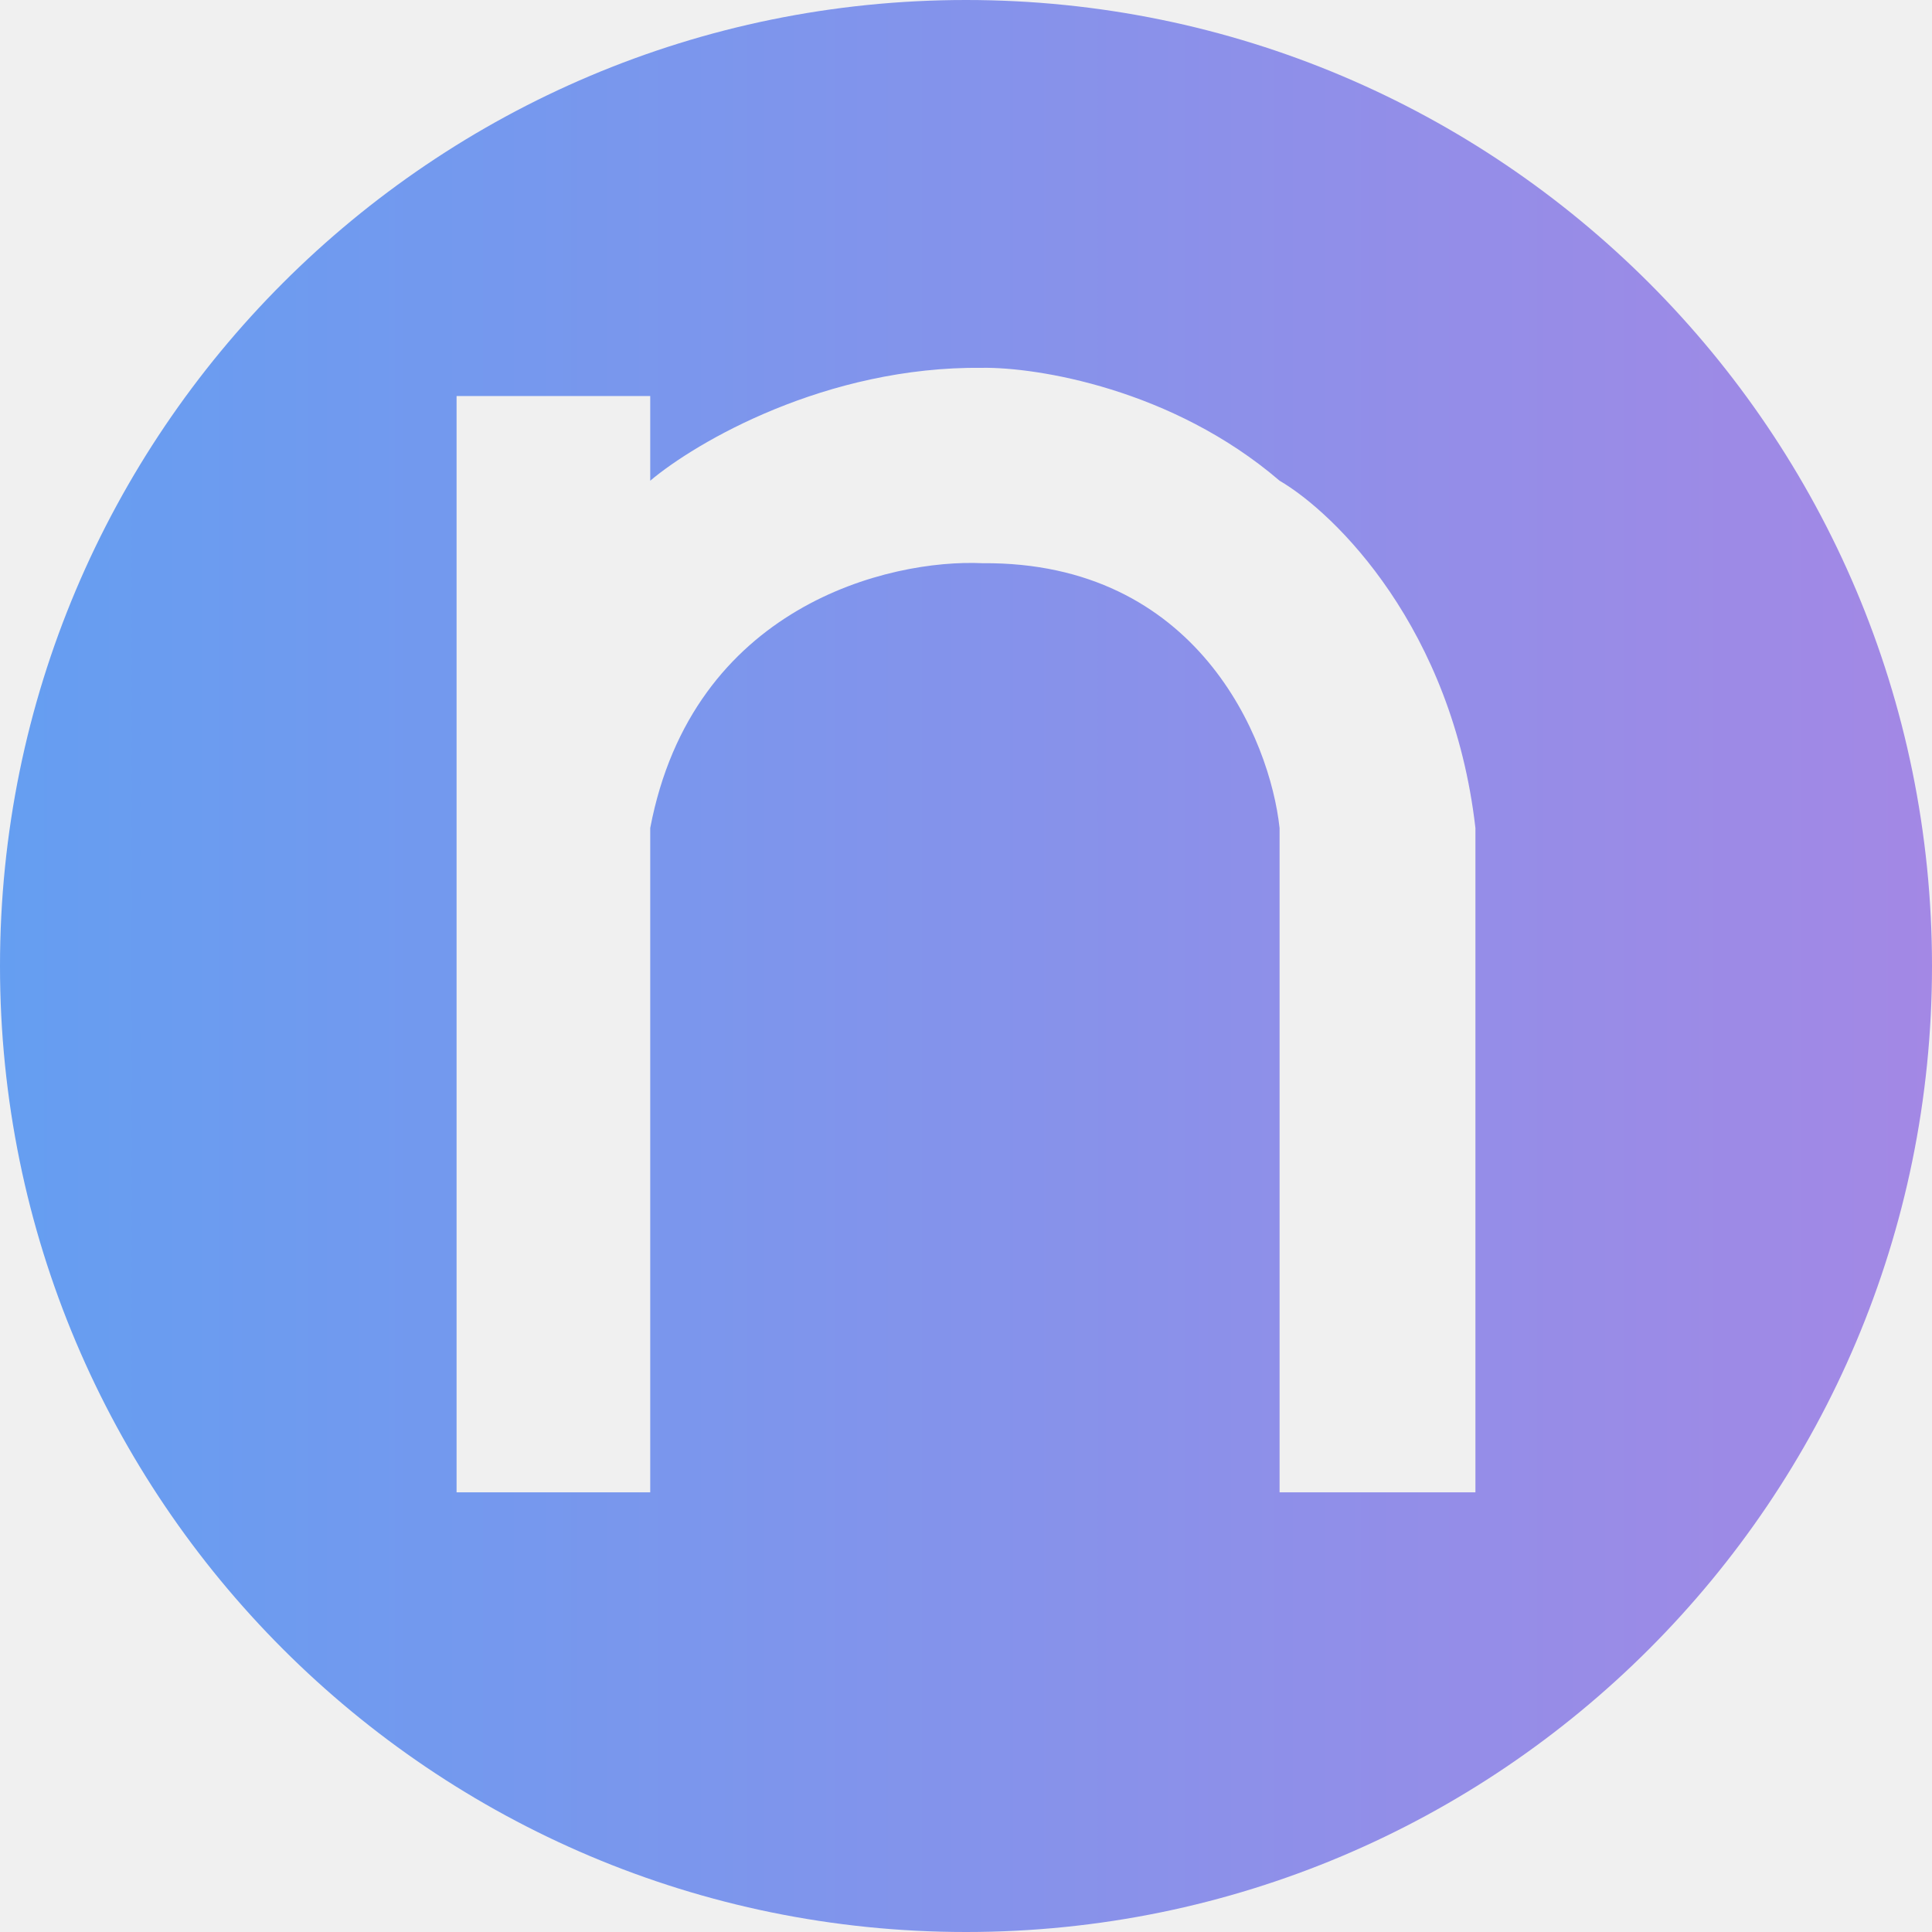
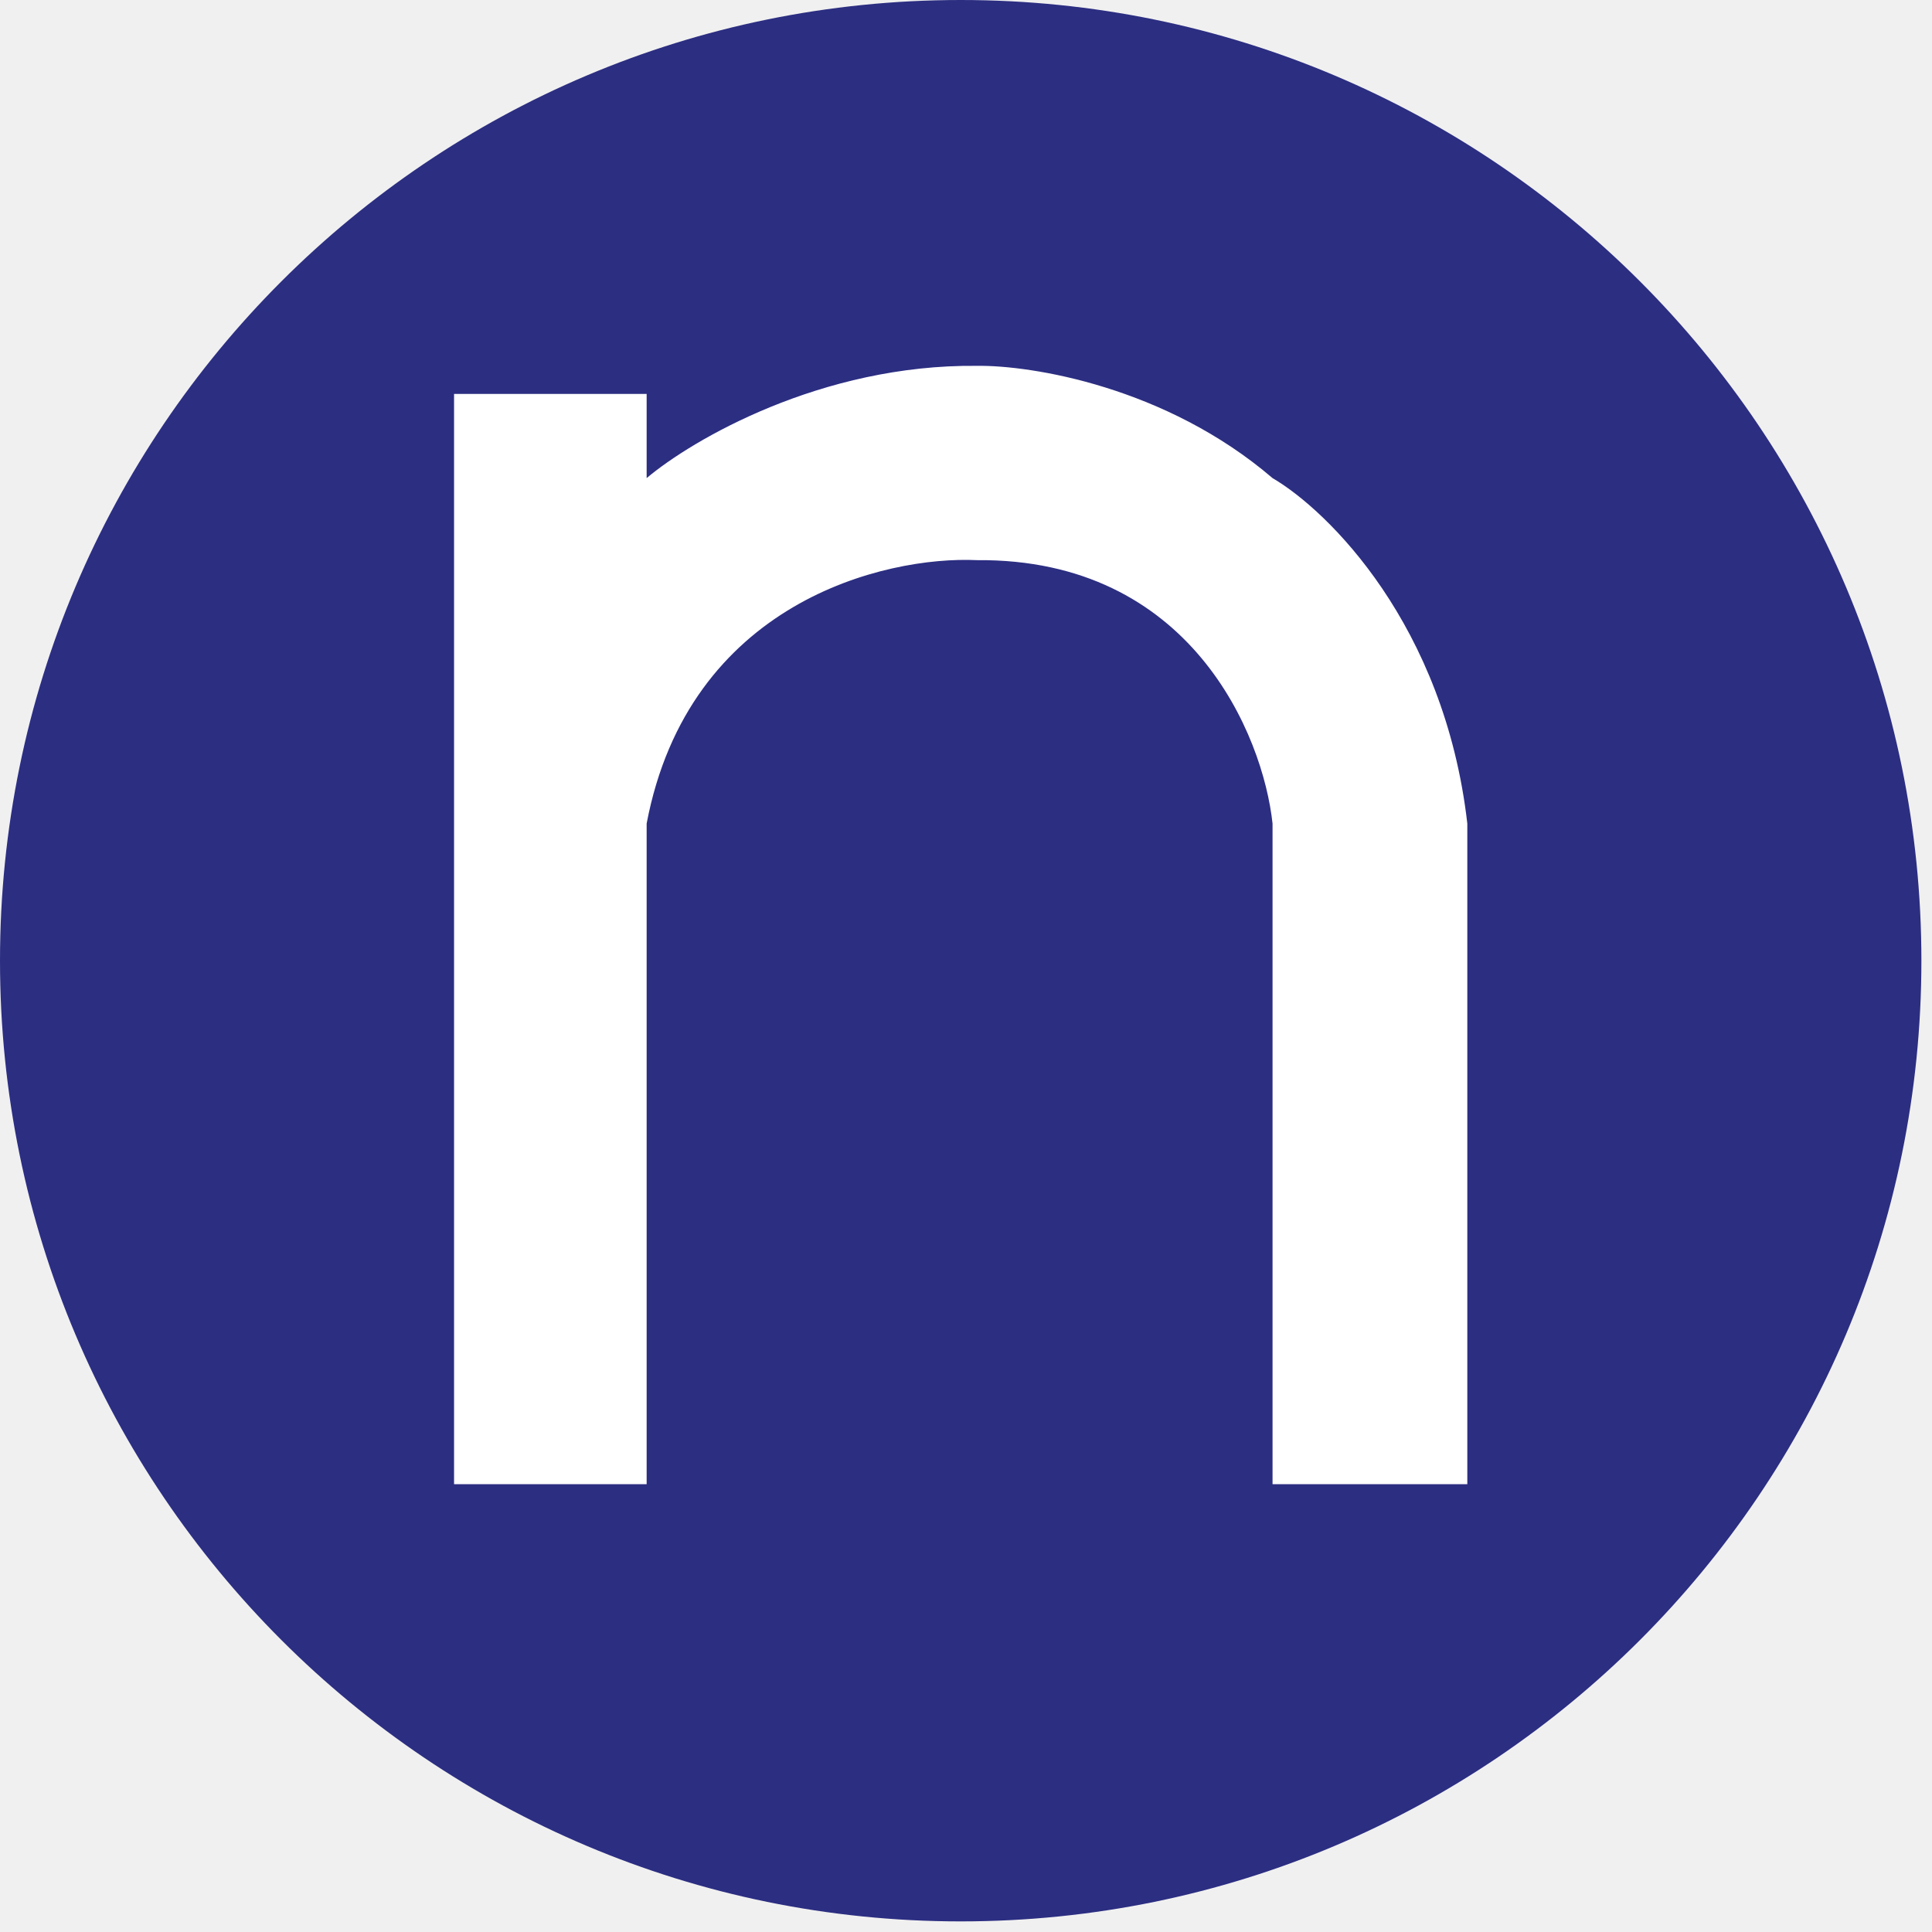
- <svg xmlns="http://www.w3.org/2000/svg" width="457" height="457" viewBox="0 0 457 457" fill="none">
-   <path fill-rule="evenodd" clip-rule="evenodd" d="M228.5 457C354.697 457 457 354.697 457 228.5C457 102.303 354.697 0 228.5 0C102.303 0 0 102.303 0 228.5C0 354.697 102.303 457 228.5 457ZM108 353V93.683H153.806V113.709C164.563 104.637 195.343 86.596 232.404 87.007C245.243 86.836 277.272 91.936 302.674 113.709C315.86 121.411 343.587 148.627 349 195.869V353H302.674V195.869C300.418 174.815 283.206 132.812 232.404 133.222C210.368 132.195 163.8 143.287 153.806 195.869V353H108Z" fill="url(#paint0_linear_303_9)" />
-   <defs>
-     <linearGradient id="paint0_linear_303_9" x1="0" y1="229" x2="457" y2="229" gradientUnits="userSpaceOnUse">
-       <stop stop-color="#659EF1" />
-       <stop offset="1" stop-color="#A388E5" />
-     </linearGradient>
-   </defs>
+ <svg xmlns="http://www.w3.org/2000/svg" width="135" height="135" viewBox="0 0 135 135" fill="none">
+   <circle cx="67.5" cy="69.5" r="59.5" fill="white" />
+   <path fill-rule="evenodd" clip-rule="evenodd" d="M67.13 134.259C104.204 134.259 134.259 104.204 134.259 67.13C134.259 30.055 104.204 0 67.13 0C30.055 0 0 30.055 0 67.13C0 104.204 30.055 134.259 67.13 134.259ZM31.728 103.708V27.525H45.185V33.408C48.345 30.743 57.388 25.443 68.276 25.564C72.048 25.513 81.458 27.012 88.92 33.408C92.794 35.671 100.94 43.667 102.53 57.546V103.708H88.92V57.546C88.257 51.361 83.201 39.02 68.276 39.141C61.802 38.839 48.121 42.098 45.185 57.546V103.708H31.728Z" fill="#2C2E82" />
</svg>
